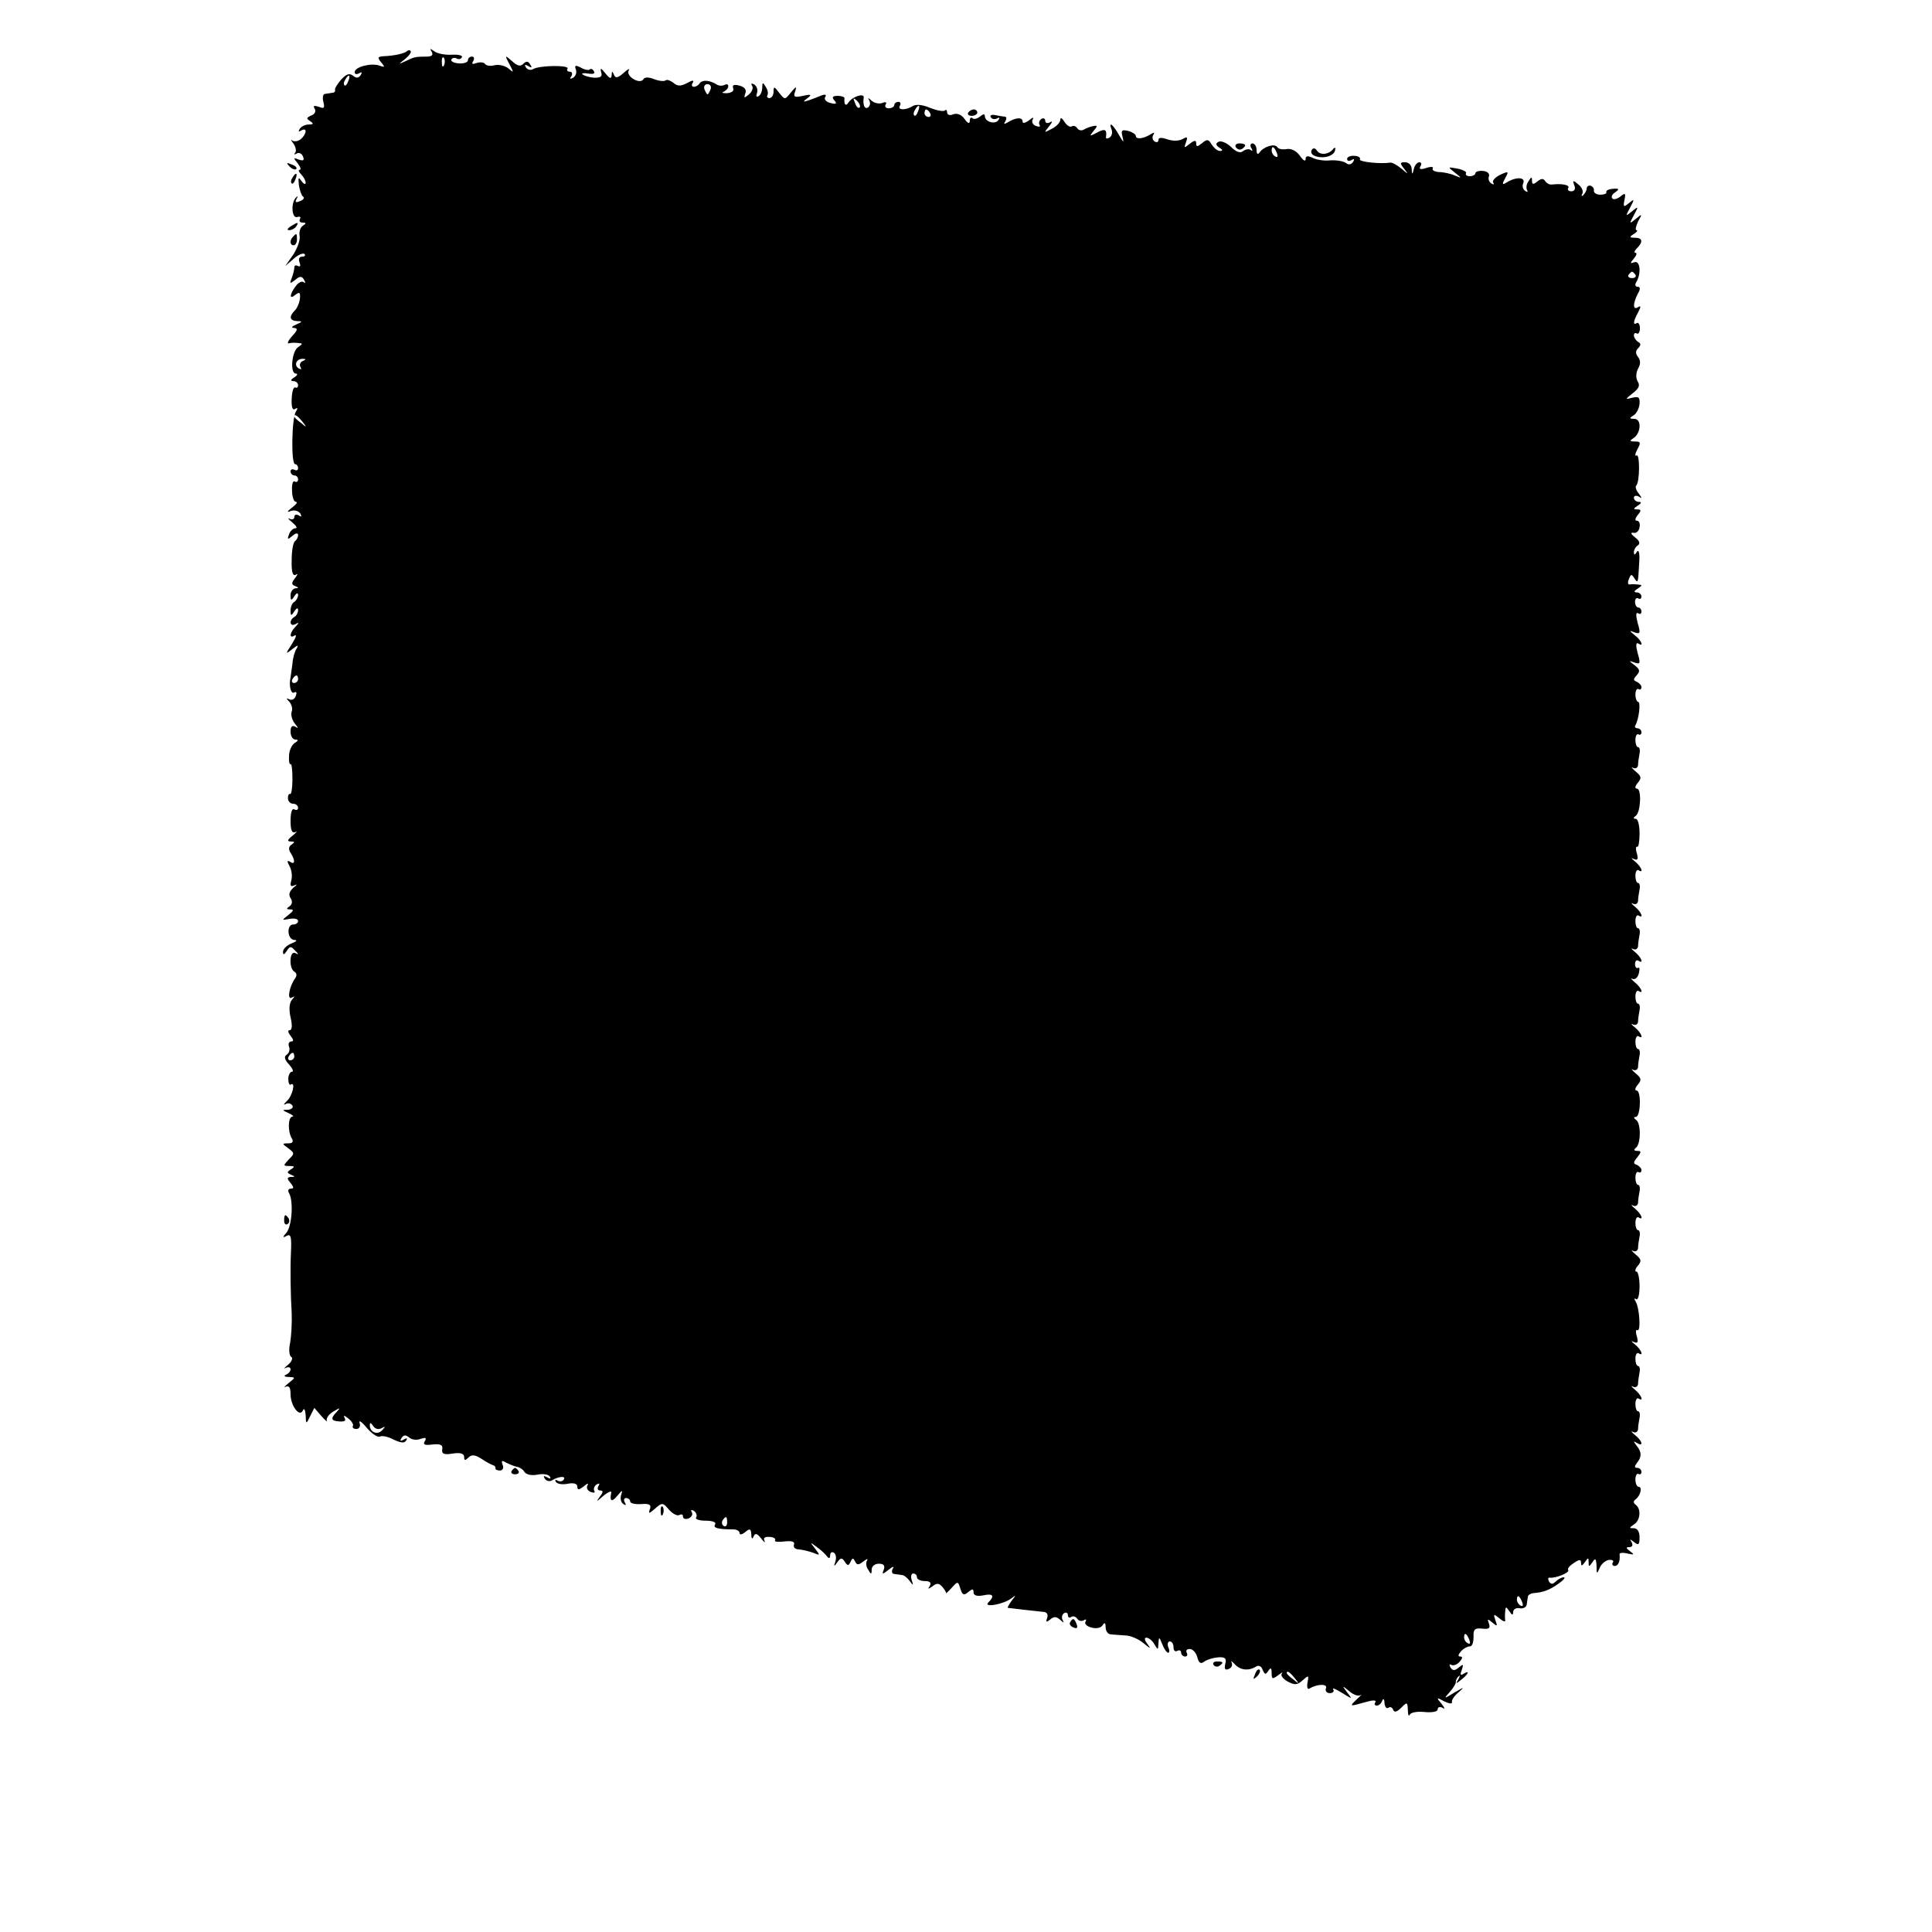
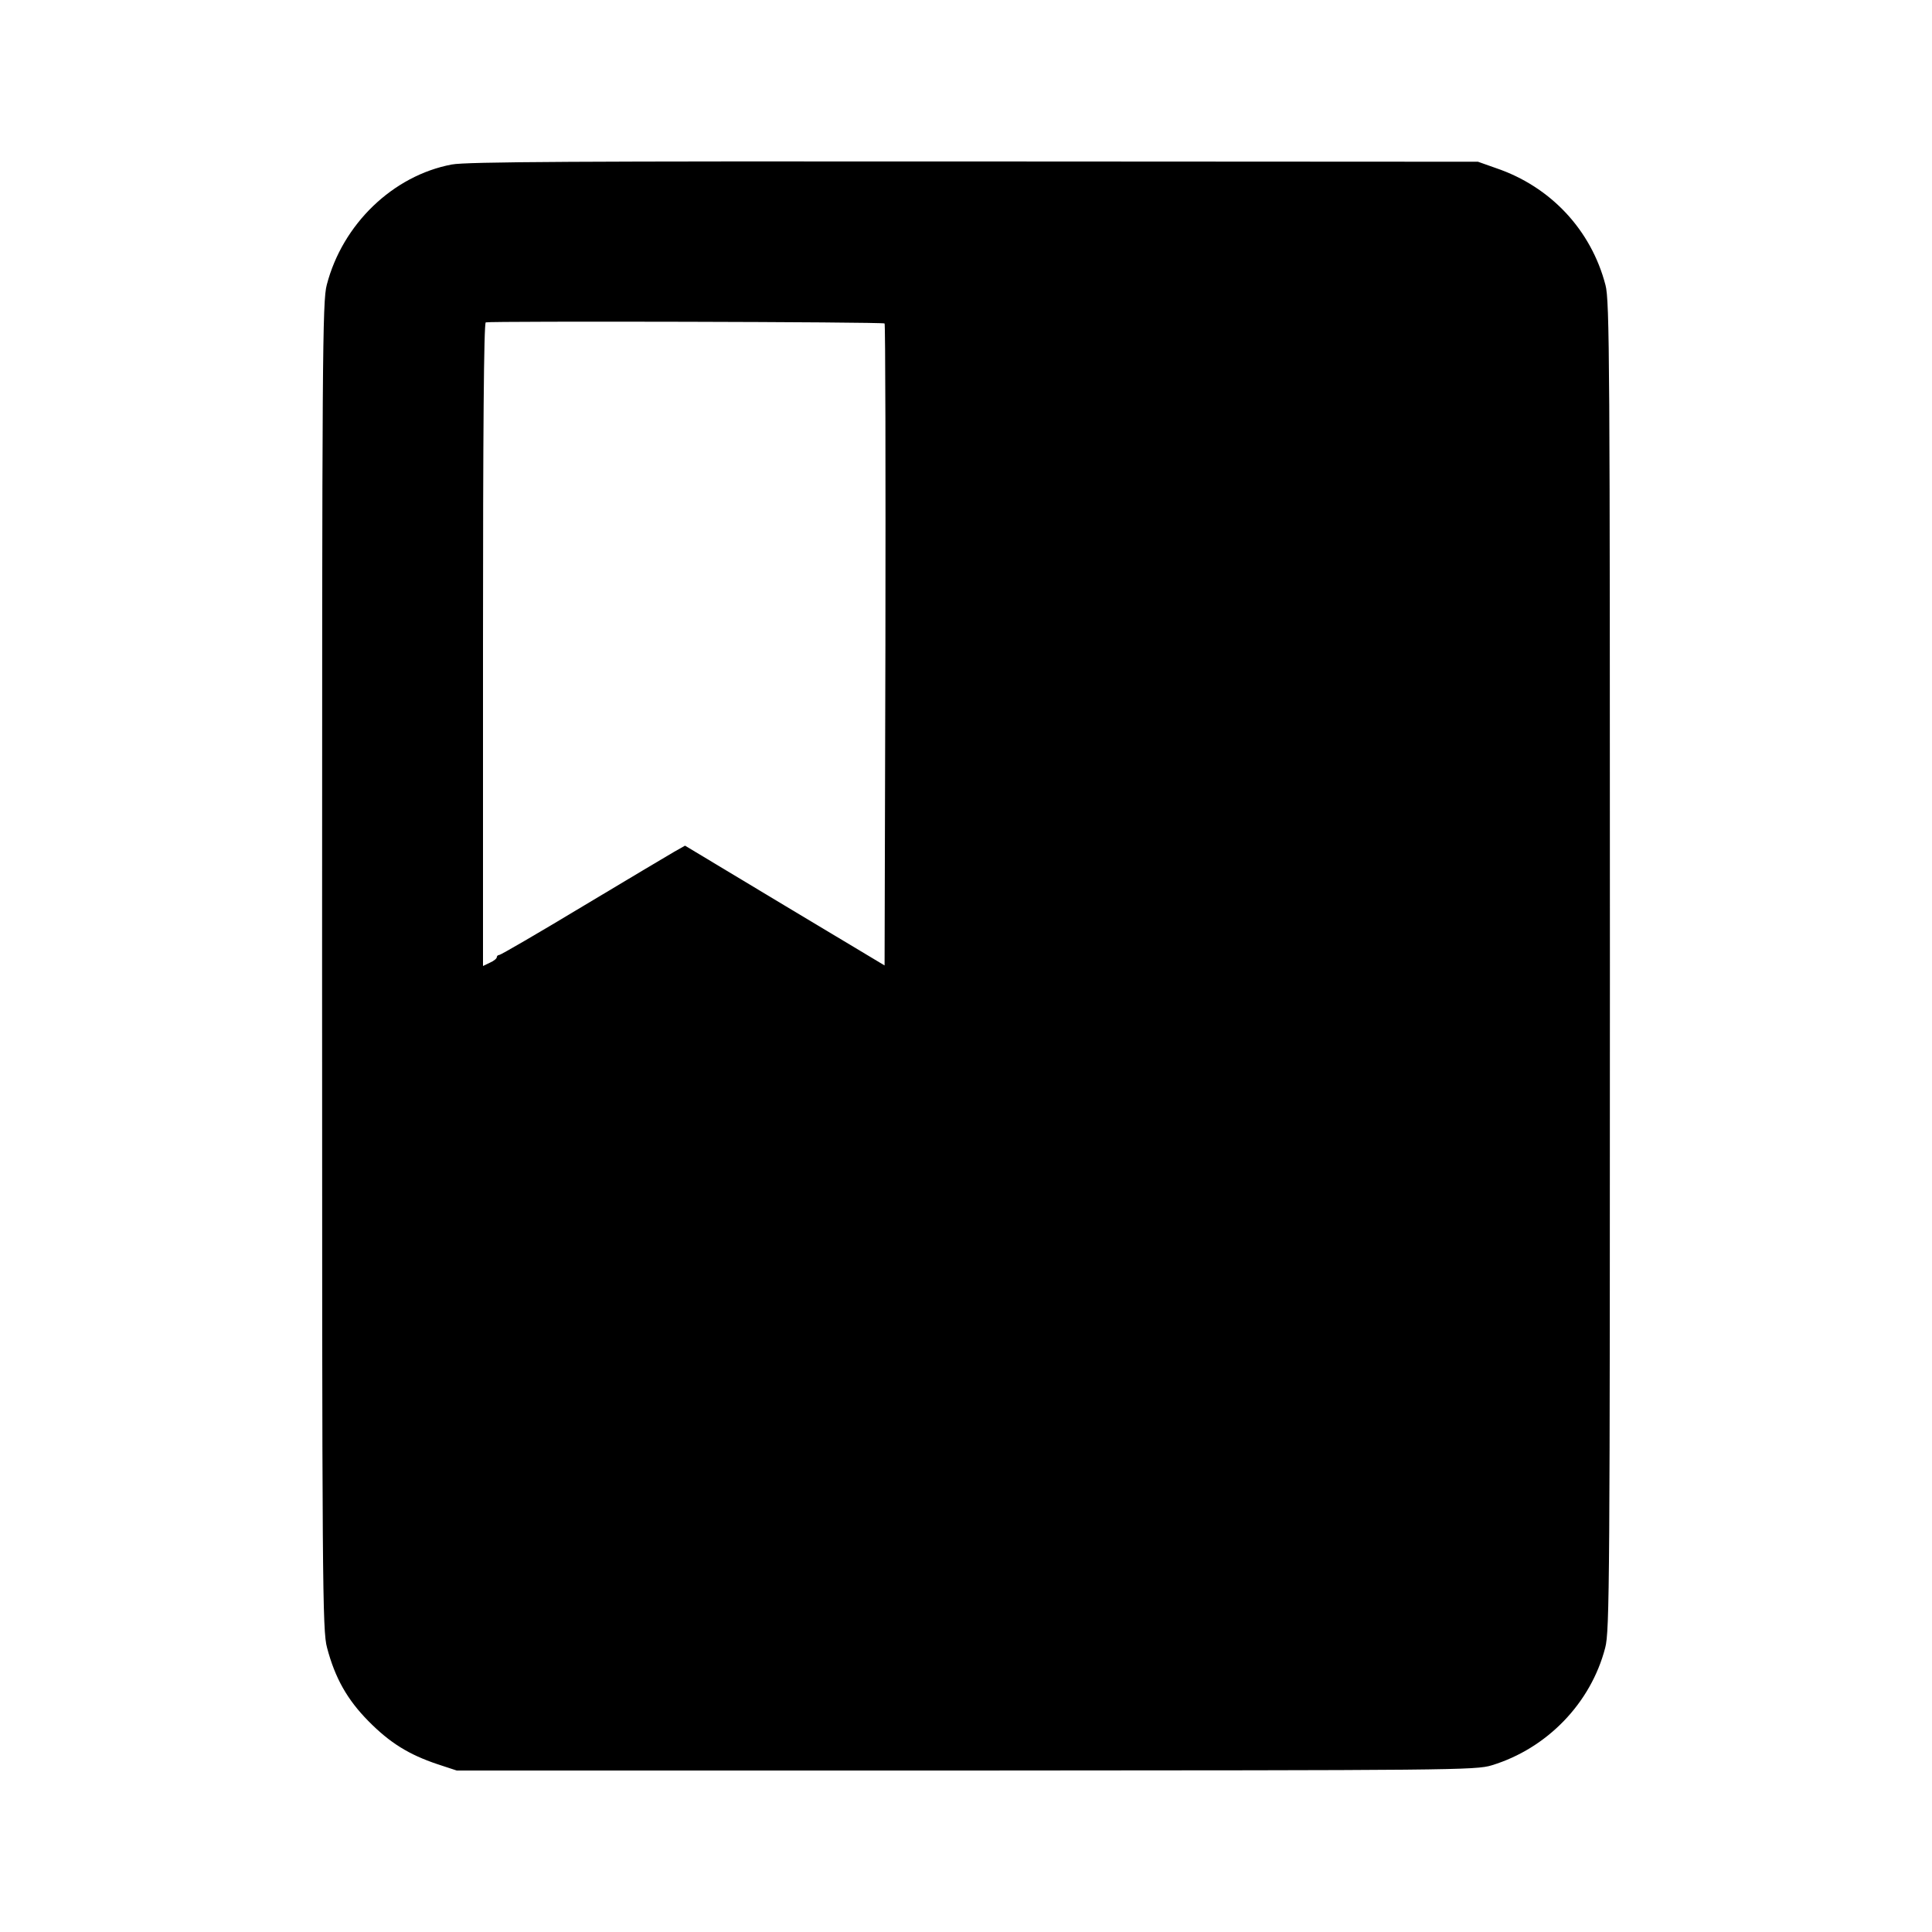
- <svg xmlns="http://www.w3.org/2000/svg" version="1.0" width="512pt" height="512pt" viewBox="0 0 512 512" preserveAspectRatio="xMidYMid meet">
-   <g transform="translate(0,512) scale(0.1,-0.1)" fill="#000000" stroke="none">
-     <path d="M1078 4984 c-7 -6 -34 -12 -62 -13 -15 -1 -16 -4 -6 -16 11 -13 10 -14 -4 -9 -21 8 -66 -3 -66 -17 0 -6 5 -7 12 -3 7 4 8 3 4 -5 -6 -8 -11 -9 -20 -2 -10 8 -18 5 -32 -10 -10 -12 -18 -24 -16 -28 1 -3 -2 -7 -8 -7 -5 -1 -14 -2 -19 -3 -5 0 -7 -10 -4 -21 4 -16 2 -19 -12 -13 -13 4 -16 3 -11 -5 4 -7 0 -15 -9 -18 -13 -6 -14 -8 -3 -15 10 -7 9 -9 -4 -9 -9 0 -20 -5 -24 -12 -4 -7 -3 -8 4 -4 17 10 15 -9 -1 -23 -8 -6 -18 -7 -23 -3 -4 4 -3 0 4 -9 6 -9 8 -20 4 -24 -4 -5 -2 -5 4 -2 7 4 14 0 17 -8 4 -10 1 -12 -11 -8 -15 6 -15 5 -3 -10 7 -9 10 -17 5 -17 -4 0 -3 -5 4 -12 7 -7 12 -17 12 -22 0 -6 -5 -4 -11 4 -8 12 -9 10 -7 -10 2 -14 7 -28 11 -31 5 -3 1 -9 -8 -12 -11 -5 -14 -3 -9 6 4 6 3 9 -1 4 -15 -13 -12 -58 3 -52 7 2 10 0 7 -5 -3 -6 0 -10 7 -10 10 0 10 -2 1 -8 -7 -4 -11 -16 -9 -27 2 -11 -6 -33 -17 -50 l-21 -30 22 19 c12 11 25 16 29 13 3 -4 1 -7 -6 -7 -8 0 -11 -6 -7 -16 3 -8 2 -12 -4 -9 -6 3 -10 2 -10 -4 0 -5 -3 -18 -7 -28 -6 -15 -5 -16 9 -5 13 11 18 11 24 0 4 -7 4 -10 -1 -6 -4 4 -14 0 -21 -10 -17 -22 -18 -38 -1 -23 11 8 13 6 12 -9 -1 -11 -7 -26 -13 -32 -17 -17 -15 -28 6 -29 14 0 14 -2 -3 -9 -12 -5 -14 -9 -6 -9 11 -1 10 -6 -5 -22 -10 -11 -14 -20 -9 -19 6 2 17 2 25 1 13 -1 13 -2 0 -11 -17 -11 -22 -70 -6 -70 6 0 4 -5 -4 -10 -10 -6 -11 -10 -2 -10 6 0 12 -5 12 -11 0 -5 -3 -8 -7 -6 -5 3 -9 -10 -10 -29 -1 -23 2 -32 9 -28 7 5 8 2 2 -7 -11 -18 -13 -139 -2 -139 4 0 8 -5 8 -11 0 -5 -4 -7 -10 -4 -5 3 -10 1 -10 -4 0 -6 5 -11 10 -11 6 0 10 -5 10 -11 0 -5 -4 -8 -9 -5 -5 3 -8 -8 -7 -24 0 -17 5 -30 10 -30 6 0 1 -7 -10 -15 -14 -11 -15 -14 -3 -9 10 3 20 0 25 -7 4 -8 3 -10 -4 -5 -7 4 -12 2 -12 -4 0 -6 -6 -8 -12 -5 -7 4 -4 -1 6 -9 11 -9 15 -16 9 -16 -6 0 -14 -7 -17 -16 -5 -14 -4 -15 9 -4 9 8 15 8 15 2 0 -6 -4 -13 -8 -16 -5 -3 -9 -25 -9 -50 -1 -32 3 -44 11 -39 6 4 5 0 -2 -9 -10 -13 -10 -17 0 -21 10 -4 10 -6 1 -6 -7 -1 -13 -9 -13 -18 0 -15 2 -16 10 -3 6 9 10 10 10 3 0 -6 -5 -15 -10 -18 -6 -3 -10 -14 -10 -23 0 -15 2 -15 10 -2 6 9 10 10 10 3 0 -6 -4 -15 -10 -18 -15 -9 -12 -27 3 -19 10 6 10 4 0 -7 -16 -16 -17 -33 -2 -23 6 3 3 -6 -7 -22 -18 -28 -18 -29 1 -14 14 11 17 12 11 1 -5 -7 -10 -25 -11 -40 -2 -14 -4 -30 -5 -36 -5 -22 1 -46 10 -40 6 3 7 -1 4 -9 -3 -9 -11 -13 -18 -9 -8 4 -8 2 1 -7 6 -7 9 -19 6 -26 -3 -8 1 -22 8 -31 10 -12 10 -15 2 -9 -9 5 -13 0 -13 -13 0 -12 6 -21 13 -21 8 0 8 -3 -2 -9 -8 -5 -15 -21 -15 -34 -1 -14 1 -24 4 -22 3 2 5 -16 5 -40 0 -24 -3 -41 -6 -39 -3 1 -6 -3 -6 -11 0 -8 6 -15 14 -15 7 0 13 -5 13 -11 0 -5 -4 -7 -10 -4 -6 4 -10 -8 -10 -30 0 -26 4 -34 13 -30 6 4 3 -1 -7 -9 -15 -12 -16 -16 -5 -16 10 0 11 -2 2 -8 -8 -5 -9 -13 -3 -22 13 -20 12 -33 -1 -24 -8 5 -9 2 -2 -11 6 -10 8 -27 5 -38 -4 -15 -2 -18 9 -13 8 4 6 1 -3 -6 -11 -10 -14 -19 -8 -28 6 -9 4 -17 -3 -22 -9 -6 -8 -8 2 -8 11 0 9 -4 -5 -15 -18 -14 -18 -14 4 -10 12 2 22 0 22 -6 0 -5 -6 -9 -13 -9 -18 0 -16 -40 3 -41 9 0 6 -4 -7 -9 -13 -5 -23 -15 -23 -22 0 -9 3 -9 10 2 8 13 11 13 22 1 10 -10 10 -12 1 -7 -16 9 -18 -40 -3 -49 7 -4 7 -11 2 -18 -15 -20 -22 -58 -9 -51 9 5 9 4 1 -5 -7 -8 -9 -25 -4 -47 5 -21 4 -34 -2 -34 -6 0 -5 -6 2 -15 8 -10 9 -15 2 -15 -6 0 -9 -6 -6 -14 3 -8 0 -17 -6 -21 -8 -5 -6 -13 6 -26 9 -10 13 -19 8 -19 -5 0 -10 -9 -10 -19 0 -11 3 -18 7 -15 13 8 4 -31 -11 -44 -8 -8 -10 -11 -3 -8 6 4 14 2 18 -4 3 -5 -2 -10 -12 -11 -16 0 -16 -1 2 -9 11 -5 15 -9 10 -9 -12 -1 -13 -41 -1 -59 4 -8 1 -12 -10 -12 -17 0 -17 -1 0 -13 17 -13 17 -14 1 -30 -15 -16 -15 -17 2 -17 14 0 15 -2 4 -9 -11 -7 -11 -9 0 -14 12 -5 12 -6 0 -6 -11 -1 -11 -4 -1 -16 9 -11 9 -15 1 -15 -7 0 -9 -5 -5 -12 12 -20 8 -87 -7 -105 -10 -11 -10 -14 -1 -9 13 8 15 -1 13 -44 -2 -41 -1 -112 2 -160 1 -25 -1 -60 -4 -78 -4 -17 -3 -35 3 -38 5 -3 1 -13 -9 -21 -10 -8 -12 -12 -6 -8 7 3 13 2 13 -4 0 -5 -6 -12 -12 -14 -7 -3 -4 -6 6 -6 20 -1 20 -1 0 -17 -10 -8 -13 -13 -7 -9 9 4 13 -2 13 -20 0 -31 25 -63 33 -42 3 6 6 1 7 -13 1 -25 1 -25 12 -3 l11 22 19 -22 c11 -12 17 -17 14 -12 -2 6 5 17 17 24 18 11 20 11 10 0 -18 -18 -16 -25 7 -26 13 -1 18 2 13 10 -4 7 0 6 10 -2 9 -7 15 -17 12 -20 -2 -4 2 -8 9 -8 8 0 12 7 9 16 -3 9 6 3 19 -13 14 -16 29 -26 35 -23 5 3 21 0 36 -8 19 -9 29 -10 33 -3 5 7 2 8 -6 3 -9 -5 -11 -4 -6 4 6 9 11 9 21 1 7 -6 21 -7 30 -3 13 4 16 3 11 -6 -6 -9 -1 -12 20 -9 22 2 28 -1 26 -13 -2 -12 5 -15 28 -11 20 3 30 0 30 -9 0 -10 3 -10 11 -2 9 9 18 8 35 -3 13 -9 27 -16 31 -17 4 -1 7 -5 6 -8 -1 -3 4 -6 12 -6 7 0 11 7 7 15 -4 11 -2 13 9 6 8 -4 20 -9 28 -11 8 -1 17 -7 21 -14 5 -7 19 -10 34 -7 15 3 29 1 33 -5 4 -6 1 -7 -7 -2 -9 5 -11 4 -6 -4 4 -6 13 -8 19 -4 18 11 38 12 31 2 -3 -5 -10 -6 -16 -3 -6 4 -8 2 -5 -3 4 -6 18 -8 32 -5 16 3 25 0 25 -8 0 -9 4 -9 17 1 9 8 14 9 10 3 -4 -7 0 -15 9 -18 8 -3 12 -2 9 3 -3 5 0 13 6 17 8 4 9 3 5 -4 -4 -7 -2 -12 5 -12 8 0 8 -5 -2 -17 -10 -14 -8 -13 9 2 13 11 23 15 22 10 -5 -24 1 -27 16 -9 13 16 15 16 10 2 -3 -10 0 -20 6 -24 7 -4 8 -3 4 4 -4 7 -2 12 3 12 6 0 11 -4 11 -9 0 -5 13 -8 29 -7 22 2 28 -2 23 -14 -4 -12 -2 -12 14 2 19 17 21 16 37 -3 10 -11 22 -17 27 -14 6 3 10 2 10 -4 0 -6 7 -8 15 -5 8 4 12 11 8 17 -3 6 -1 7 6 3 6 -4 9 -12 6 -17 -4 -5 8 -9 25 -9 18 0 29 -4 25 -10 -6 -9 7 -13 48 -13 9 0 17 -4 17 -10 0 -5 7 -4 15 3 12 10 15 9 16 -6 0 -12 3 -14 6 -6 4 10 9 9 20 -5 8 -10 12 -13 9 -6 -4 7 1 11 13 10 11 0 18 -5 15 -9 -3 -4 9 -5 25 -3 20 2 28 0 25 -9 -2 -6 3 -12 13 -12 10 -1 27 -5 38 -9 19 -8 19 -7 5 11 -14 18 -14 18 5 4 11 -8 23 -19 27 -25 5 -6 8 -5 8 3 0 7 4 11 10 7 5 -3 7 -13 4 -23 -5 -14 -4 -15 5 -2 9 12 12 13 20 1 7 -11 10 -11 15 0 5 11 7 11 12 1 5 -10 9 -10 22 0 9 7 13 8 10 3 -4 -6 -3 -17 3 -25 7 -13 9 -13 9 0 0 9 8 16 19 16 13 0 17 -5 13 -16 -5 -13 -4 -13 13 0 11 9 16 10 11 3 -4 -7 -2 -14 3 -14 6 -1 16 -2 21 -3 6 0 15 -8 21 -16 9 -13 10 -12 5 3 -3 9 -1 17 4 17 6 0 10 -4 10 -10 0 -5 9 -10 21 -10 13 0 18 -4 13 -13 -6 -9 -5 -9 7 -1 11 9 17 9 26 -1 6 -7 11 -15 10 -17 -1 -2 6 4 15 14 16 18 17 18 23 -2 5 -17 10 -19 21 -9 11 9 14 9 14 -1 0 -8 9 -11 25 -8 27 6 32 -1 14 -19 -14 -14 40 -5 61 11 13 10 13 9 1 -6 -7 -10 -12 -18 -10 -19 5 -1 79 -9 97 -11 7 -1 10 -8 7 -16 -4 -11 -2 -12 8 -4 10 9 17 8 27 -1 9 -8 11 -9 6 0 -3 6 -2 14 4 18 5 3 10 1 10 -5 0 -6 4 -9 9 -5 5 3 12 1 16 -5 4 -6 11 -7 17 -4 6 4 8 2 5 -3 -4 -6 3 -13 15 -16 13 -4 26 -1 30 6 5 8 8 7 8 -5 0 -10 6 -19 13 -19 6 -1 24 -2 38 -3 15 0 37 -10 50 -21 18 -15 20 -15 10 -2 -8 10 -9 17 -3 17 6 0 16 -8 21 -17 10 -17 10 -16 11 2 1 18 2 18 10 -2 5 -13 12 -23 16 -23 3 0 4 7 0 15 -3 8 -1 15 4 15 6 0 10 -7 10 -16 0 -8 4 -12 10 -9 5 3 10 1 10 -4 0 -6 5 -11 11 -11 5 0 7 5 4 10 -3 6 0 10 8 10 8 0 17 -10 20 -22 4 -15 9 -19 19 -11 7 5 24 10 37 11 18 1 22 -3 18 -18 -3 -13 0 -17 9 -13 8 3 11 10 8 17 -3 6 0 4 8 -4 14 -16 36 -19 56 -7 7 5 15 2 18 -8 6 -13 8 -14 15 -3 7 10 9 8 9 -6 0 -16 2 -17 18 -5 9 7 13 9 9 4 -4 -5 3 -14 15 -21 19 -10 26 -10 40 3 16 14 17 14 13 -6 -2 -12 0 -19 5 -16 21 13 49 13 44 1 -3 -7 2 -13 10 -13 8 0 13 5 9 10 -3 5 7 1 23 -9 29 -18 29 -18 14 1 -14 19 -14 19 6 3 11 -10 25 -14 30 -10 5 4 1 -1 -9 -10 -22 -21 -22 -21 21 -9 20 6 30 6 27 0 -4 -5 -2 -9 4 -9 5 0 12 6 14 13 3 7 6 4 6 -6 1 -10 5 -16 10 -13 5 4 11 1 13 -5 3 -8 10 -6 21 5 16 16 17 16 18 -6 0 -13 3 -18 5 -12 3 6 20 9 39 7 21 -2 35 1 35 7 0 6 6 8 13 4 7 -5 6 0 -3 11 -14 17 -14 18 8 6 12 -6 21 -7 20 -2 -2 5 6 17 17 26 17 15 16 15 -10 0 -29 -18 -30 -18 -13 1 9 10 17 23 16 27 0 5 4 12 8 15 4 4 3 0 -1 -8 -8 -13 -7 -13 8 -1 19 15 23 26 5 15 -8 -5 -9 -2 -4 11 5 15 4 16 -8 6 -11 -9 -16 -9 -22 0 -4 7 -3 10 2 7 5 -3 15 0 22 8 8 9 9 14 2 14 -7 0 -6 5 2 14 7 8 18 13 23 13 6 -1 10 10 10 24 -1 21 3 25 23 23 18 -2 22 1 18 13 -5 13 -4 14 9 3 13 -11 14 -10 8 6 -6 17 -5 18 11 5 9 -8 16 -10 15 -5 -1 5 -1 16 0 24 1 13 2 13 11 0 7 -11 10 -11 10 -2 0 7 8 12 17 10 10 -2 18 3 19 10 1 6 2 16 3 20 0 5 7 9 14 10 27 2 43 8 67 25 13 9 20 17 14 17 -5 0 -15 -5 -21 -11 -8 -8 -13 -8 -18 0 -3 6 -3 11 2 10 15 -2 53 13 49 20 -3 4 4 12 15 19 15 10 19 10 19 0 0 -9 3 -8 10 2 9 13 10 13 10 0 0 -13 1 -13 10 0 8 12 10 10 11 -10 0 -22 1 -22 8 -6 4 11 15 20 24 22 10 1 15 -2 11 -7 -3 -5 0 -9 5 -9 10 0 15 13 13 31 -1 4 9 5 21 2 18 -4 19 -3 7 6 -11 8 -12 11 -2 11 8 0 10 5 6 13 -6 9 -5 9 7 0 11 -9 14 -7 14 13 0 15 -6 24 -15 24 -13 0 -13 1 0 10 17 10 20 41 5 52 -7 5 -7 10 0 15 13 10 18 33 7 33 -4 0 -8 9 -8 19 0 11 4 17 8 15 4 -3 8 0 8 5 0 6 -5 11 -11 11 -8 0 -8 4 -1 13 13 16 13 29 -1 46 -9 12 -9 13 1 7 18 -11 15 5 -5 21 -10 8 -12 12 -5 8 6 -3 12 0 13 7 0 7 2 21 4 31 2 9 0 17 -4 17 -4 0 -7 9 -7 19 0 11 4 17 8 15 15 -10 8 9 -9 23 -10 8 -12 12 -5 8 6 -3 12 0 13 7 0 7 2 21 4 31 2 9 0 17 -4 17 -4 0 -7 9 -7 19 0 11 4 17 8 15 15 -10 8 9 -9 23 -10 8 -12 11 -4 7 11 -5 13 -2 9 14 -4 12 -3 20 1 17 10 -6 6 58 -4 75 -5 8 -4 11 1 7 5 -3 9 12 9 34 0 21 -4 39 -8 39 -5 0 -4 7 3 15 11 13 10 18 -6 31 -10 9 -13 13 -6 9 6 -3 12 0 13 7 0 7 2 21 4 31 2 9 0 17 -4 17 -4 0 -7 9 -7 19 0 11 4 17 8 15 15 -10 8 9 -9 23 -10 8 -12 12 -5 8 6 -3 12 0 13 7 0 7 2 21 4 31 2 9 0 17 -4 17 -4 0 -7 9 -7 19 0 11 4 17 8 15 4 -3 8 -1 8 5 0 5 -6 11 -12 14 -10 3 -10 7 1 20 11 14 11 17 0 17 -9 0 -10 3 -4 8 14 10 14 65 1 74 -7 5 -7 8 -1 8 13 0 15 70 2 70 -5 0 -4 7 3 15 11 13 10 18 -6 31 -10 9 -13 13 -6 9 6 -3 12 0 13 7 0 7 2 21 4 31 2 9 0 17 -4 17 -4 0 -7 9 -7 19 0 11 4 17 8 15 15 -10 8 9 -9 23 -10 8 -12 12 -5 8 6 -3 12 0 13 7 0 7 2 21 4 31 2 9 0 17 -4 17 -4 0 -7 9 -7 19 0 11 4 17 8 15 15 -10 8 9 -10 23 -9 8 -12 12 -6 9 7 -3 14 3 17 14 3 11 2 18 -2 15 -4 -2 -8 2 -8 10 0 8 4 12 9 9 15 -10 8 9 -9 23 -10 8 -12 12 -5 8 6 -3 12 0 13 7 0 7 2 21 4 31 2 9 0 17 -4 17 -4 0 -7 9 -7 19 0 11 4 17 8 15 15 -10 8 9 -9 23 -10 8 -12 12 -5 8 6 -3 12 0 13 7 0 7 2 21 4 31 2 9 0 17 -4 17 -4 0 -7 9 -7 19 0 11 4 17 8 15 15 -10 8 9 -9 23 -10 8 -12 11 -4 7 11 -5 13 -2 9 14 -4 12 -3 20 1 18 3 -2 6 13 6 35 0 21 -4 39 -10 39 -7 0 -7 3 0 8 13 9 16 72 3 72 -6 0 -5 7 2 15 11 13 10 18 -6 31 -10 9 -13 13 -6 9 6 -3 12 0 13 7 0 7 2 21 4 31 2 9 0 17 -4 17 -4 0 -7 9 -7 19 0 11 4 17 8 15 4 -3 8 0 8 5 0 6 -5 11 -11 11 -5 0 -8 4 -5 8 9 15 15 62 7 62 -3 0 -7 9 -7 19 0 11 4 17 8 15 4 -3 8 -1 8 5 0 5 -6 11 -12 14 -10 4 -10 7 -1 17 10 11 9 16 -5 27 -16 12 -16 13 0 7 15 -5 16 -2 8 25 -5 19 -5 29 1 26 16 -11 10 7 -8 21 -16 13 -16 14 -1 8 15 -5 16 -2 8 25 -5 19 -5 29 1 26 5 -4 9 -1 9 4 0 6 -4 11 -8 11 -5 0 -9 7 -9 15 0 8 4 12 9 9 4 -3 8 0 8 5 0 6 -6 11 -12 11 -9 0 -8 4 2 10 13 9 13 10 0 11 -8 1 -18 1 -22 0 -4 0 -5 6 -1 15 5 13 7 13 14 2 10 -15 10 -15 13 40 2 25 -1 37 -6 30 -5 -9 -8 -10 -8 -1 0 6 5 15 11 18 6 5 4 12 -8 21 -11 9 -13 13 -4 12 7 -2 15 5 16 15 2 9 -1 17 -7 17 -6 0 -5 6 2 15 10 12 10 15 -1 15 -11 0 -11 2 1 10 10 6 11 10 3 10 -7 0 -13 5 -13 11 0 5 6 7 13 3 9 -6 9 -5 0 8 -7 8 -10 18 -7 21 10 9 10 86 1 80 -5 -3 -4 4 2 16 10 18 9 21 -6 21 -15 0 -15 2 -4 9 20 13 22 51 2 51 -13 0 -14 2 -2 9 8 5 15 19 16 31 1 17 -2 20 -19 16 -20 -5 -20 -5 1 12 16 12 20 21 13 31 -5 9 -5 22 1 34 7 12 7 22 0 31 -7 9 -7 16 0 23 8 8 8 13 0 17 -6 4 -11 12 -11 17 0 6 4 8 8 5 4 -2 8 4 8 14 0 10 -4 16 -8 14 -11 -7 -10 4 3 28 8 15 8 19 0 14 -14 -9 -14 9 -1 35 8 13 7 19 0 19 -6 0 -8 5 -4 12 14 22 11 59 -5 53 -11 -4 -12 -3 -1 10 7 8 9 15 4 15 -4 0 -3 5 4 12 17 17 15 28 -5 28 -15 0 -16 2 -3 10 8 5 11 10 7 10 -4 0 -2 10 4 23 12 21 11 21 -6 7 -17 -14 -18 -14 -5 10 13 24 12 24 -5 10 -17 -14 -18 -14 -5 10 12 23 12 24 -3 12 -14 -12 -16 -11 -12 8 4 18 2 20 -11 9 -8 -6 -18 -9 -21 -5 -4 4 -1 11 7 16 10 7 11 10 3 10 -18 0 -28 -4 -26 -10 1 -3 -6 -6 -16 -6 -10 0 -18 5 -17 11 1 5 -3 11 -9 13 -5 1 -10 -2 -10 -7 0 -5 -4 -13 -9 -18 -5 -4 -6 -3 -3 3 4 7 -1 18 -10 25 -14 12 -16 12 -11 -2 4 -9 1 -16 -8 -16 -7 0 -11 4 -8 9 5 8 -17 12 -43 9 -6 -1 -14 3 -18 9 -5 8 -11 7 -21 -1 -11 -9 -14 -8 -14 2 0 11 -2 11 -9 -1 -6 -8 -7 -18 -4 -24 3 -5 1 -6 -5 -2 -6 4 -9 13 -5 21 6 16 -20 17 -45 1 -11 -7 -12 -4 -3 12 10 18 9 19 -13 9 -14 -7 -22 -16 -19 -21 4 -5 1 -6 -5 -2 -6 4 -9 12 -6 19 2 7 -4 13 -16 14 -11 1 -20 -2 -20 -6 0 -4 -7 -8 -15 -8 -8 0 -12 4 -10 8 3 3 -7 9 -22 12 -27 5 -27 5 -8 -10 20 -16 20 -16 0 -8 -11 5 -30 9 -42 9 -11 1 -19 5 -16 10 3 4 -5 5 -17 1 -15 -5 -20 -4 -16 4 4 6 3 11 -3 11 -5 0 -12 -8 -14 -17 -4 -17 -5 -17 -6 0 0 9 -8 17 -17 17 -14 0 -15 -2 -3 -17 12 -16 12 -16 -7 0 -12 10 -25 17 -30 16 -25 -4 -85 2 -80 9 2 4 -4 9 -15 9 -10 1 -19 -3 -19 -8 0 -6 5 -7 12 -3 7 4 8 3 4 -5 -5 -7 -12 -9 -19 -3 -7 5 -25 8 -42 7 -16 -2 -38 2 -47 7 -13 6 -18 5 -18 -4 0 -7 -7 -3 -15 9 -9 13 -23 20 -35 18 -11 -2 -22 0 -25 5 -7 11 -37 1 -47 -14 -5 -7 -8 -4 -8 7 0 9 -5 17 -11 17 -5 0 -7 -6 -3 -12 4 -7 4 -10 -1 -6 -4 4 -13 3 -20 -2 -8 -7 -19 -3 -33 11 -12 11 -27 17 -33 13 -8 -4 -7 -9 2 -15 10 -6 10 -9 2 -9 -7 0 -16 8 -22 17 -8 14 -12 15 -25 4 -12 -10 -16 -11 -16 -1 0 9 -4 9 -17 -1 -15 -12 -16 -12 -10 4 5 14 4 16 -10 8 -10 -5 -26 -5 -40 0 -15 5 -23 5 -23 -2 0 -6 -5 -7 -10 -4 -6 4 -7 11 -4 17 5 7 2 8 -7 2 -19 -12 -39 -14 -39 -4 0 4 -9 10 -20 13 -17 4 -20 2 -15 -16 4 -17 2 -15 -10 6 -16 28 -28 37 -19 13 3 -8 0 -17 -6 -21 -6 -3 -10 -3 -9 2 3 20 -3 23 -23 12 -21 -11 -22 -11 -10 4 11 13 11 15 0 13 -7 -1 -18 -5 -25 -9 -6 -4 -14 -3 -18 3 -4 6 -10 8 -15 5 -5 -3 -13 3 -19 12 -6 10 -11 13 -11 6 0 -7 -10 -18 -22 -24 -22 -12 -22 -11 -8 6 9 11 10 16 3 11 -8 -4 -13 -2 -13 4 0 6 -5 8 -10 5 -6 -4 -8 -11 -5 -16 3 -5 -1 -6 -9 -3 -9 3 -13 11 -9 18 4 6 -1 5 -10 -3 -10 -7 -17 -9 -17 -3 0 12 -18 11 -39 -2 -10 -6 -12 -5 -7 2 4 7 4 12 -1 13 -4 0 -16 2 -26 4 -9 2 -15 -1 -11 -6 3 -5 10 -6 16 -3 7 4 8 2 4 -4 -8 -13 -36 -5 -36 10 0 7 -5 6 -13 -1 -8 -6 -17 -8 -20 -4 -4 3 -7 0 -7 -7 0 -9 -5 -8 -14 5 -8 11 -19 16 -30 12 -9 -4 -16 -1 -16 5 0 6 -3 9 -6 5 -4 -3 -21 0 -39 7 -20 9 -38 10 -46 5 -19 -12 -42 -11 -34 1 3 6 1 10 -4 10 -6 0 -11 -4 -11 -8 0 -5 -7 -9 -15 -9 -8 0 -11 5 -8 10 4 6 0 8 -9 4 -9 -3 -21 0 -28 6 -10 9 -11 9 -6 0 3 -6 2 -14 -4 -18 -9 -5 -14 7 -11 27 1 12 -30 2 -40 -13 -7 -12 -13 -7 -11 11 0 3 -8 6 -18 6 -14 0 -16 -4 -9 -12 8 -9 5 -11 -10 -7 -12 3 -18 10 -14 16 4 6 0 8 -10 4 -10 -4 -25 -10 -34 -13 -16 -5 -16 -4 -3 6 12 9 10 11 -12 6 -23 -5 -26 -3 -21 11 5 15 3 15 -11 -2 -16 -20 -16 -20 -31 -1 -13 17 -15 18 -15 3 0 -9 -5 -17 -11 -17 -5 0 -8 4 -5 8 2 4 1 14 -5 22 -7 13 -9 12 -9 -2 0 -9 -4 -20 -10 -23 -5 -3 -7 0 -4 8 3 8 0 18 -7 23 -7 4 -10 3 -6 -3 4 -6 0 -16 -8 -23 -13 -11 -14 -10 -10 2 4 10 -1 17 -15 21 -15 4 -20 2 -17 -7 3 -7 -4 -12 -17 -13 -11 0 -15 1 -8 4 6 3 12 9 12 14 0 6 -4 7 -10 4 -5 -3 -16 -3 -22 2 -19 11 -37 12 -44 2 -3 -5 -10 -9 -15 -9 -6 0 -7 5 -3 11 4 7 -1 7 -15 -1 -17 -9 -26 -9 -37 1 -8 6 -17 9 -20 6 -3 -3 -17 -2 -30 3 -14 6 -26 6 -29 0 -9 -15 -47 8 -39 23 4 7 -2 4 -13 -6 -16 -14 -22 -15 -26 -5 -4 10 -6 10 -6 -1 -1 -11 -5 -10 -17 5 -11 14 -14 15 -11 3 4 -12 -1 -15 -18 -15 -13 1 -27 5 -31 9 -4 3 3 4 15 2 13 -2 19 0 15 6 -3 6 -8 8 -11 5 -3 -3 -14 -1 -24 5 -14 7 -17 6 -13 -5 3 -8 0 -17 -7 -22 -8 -4 -10 -3 -5 4 4 7 2 12 -4 12 -6 0 -9 4 -6 8 6 10 -74 9 -91 -1 -6 -4 -15 -2 -19 4 -5 8 -3 9 6 4 9 -6 11 -4 5 4 -5 9 -10 10 -18 2 -8 -8 -16 -6 -30 7 -19 17 -20 16 -7 -8 12 -23 12 -24 -3 -11 -9 7 -26 11 -37 8 -11 -3 -22 -1 -25 4 -3 4 -13 5 -22 2 -11 -4 -14 -3 -9 5 4 7 2 12 -3 12 -6 0 -11 -4 -11 -10 0 -5 -11 -9 -24 -8 -14 1 -22 6 -20 10 3 5 9 6 14 3 5 -3 11 -2 14 3 3 5 -9 8 -27 7 -18 -1 -38 3 -46 9 -11 8 -13 8 -7 -1 5 -9 0 -13 -13 -13 -30 0 -34 -1 -56 -12 -20 -9 -20 -9 -1 6 11 9 17 18 14 21 -2 3 -7 2 -10 -1z m99 -36 c-3 -8 -6 -5 -6 6 -1 11 2 17 5 13 3 -3 4 -12 1 -19z m-254 -43 c-3 -9 -8 -14 -10 -11 -3 3 -2 9 2 15 9 16 15 13 8 -4z m960 -22 c-3 -7 -6 -13 -8 -13 -2 0 -5 6 -8 13 -3 8 1 14 8 14 7 0 11 -6 8 -14z m395 -48 c-3 -3 -9 2 -12 12 -6 14 -5 15 5 6 7 -7 10 -15 7 -18z m155 -10 c-3 -9 -8 -14 -10 -11 -3 3 -2 9 2 15 9 16 15 13 8 -4z m32 -5 c3 -5 1 -10 -4 -10 -6 0 -11 5 -11 10 0 6 2 10 4 10 3 0 8 -4 11 -10z m919 -106 c3 -8 2 -12 -4 -9 -6 3 -10 10 -10 16 0 14 7 11 14 -7z m950 -322 c3 -5 -1 -9 -9 -9 -8 0 -12 4 -9 9 3 4 7 8 9 8 2 0 6 -4 9 -8z m-3532 -229 c-6 -2 -9 -10 -6 -15 4 -7 2 -8 -5 -4 -13 9 -5 26 12 25 9 0 8 -2 -1 -6z m-1 -160 c13 -16 12 -17 -3 -4 -10 7 -18 15 -18 17 0 8 8 3 21 -13z m-11 -683 c0 -5 -5 -10 -11 -10 -5 0 -7 5 -4 10 3 6 8 10 11 10 2 0 4 -4 4 -10z m-10 -1000 c0 -5 -5 -10 -11 -10 -5 0 -7 5 -4 10 3 6 8 10 11 10 2 0 4 -4 4 -10z m231 -985 c11 6 11 5 2 -5 -12 -14 -33 -6 -33 13 0 8 3 7 9 -2 5 -8 14 -10 22 -6z m916 -250 c0 -8 -4 -12 -9 -9 -5 3 -6 10 -3 15 9 13 12 11 12 -6z m2107 -211 c3 -8 2 -12 -4 -9 -6 3 -10 10 -10 16 0 14 7 11 14 -7z m-140 -100 c3 -8 2 -12 -4 -9 -6 3 -10 10 -10 16 0 14 7 11 14 -7z m-463 -101 c13 -16 12 -17 -3 -4 -10 7 -18 15 -18 17 0 8 8 3 21 -13z" />
-     <path d="M2566 4822 c-3 -5 1 -9 9 -9 8 0 15 4 15 9 0 4 -4 8 -9 8 -6 0 -12 -4 -15 -8z" />
-     <path d="M3275 4730 c4 -6 11 -8 16 -5 14 9 11 15 -7 15 -8 0 -12 -5 -9 -10z" />
-     <path d="M3476 4722 c-3 -5 0 -12 8 -15 22 -9 50 -1 54 14 2 8 0 10 -5 4 -12 -15 -35 -17 -43 -4 -5 7 -10 8 -14 1z" />
-     <path d="M767 4679 c7 -7 15 -10 18 -7 3 3 -2 9 -12 12 -14 6 -15 5 -6 -5z" />
-     <path d="M775 4649 c-4 -6 -5 -12 -2 -15 2 -3 7 2 10 11 7 17 1 20 -8 4z" />
-     <path d="M770 4520 c-9 -6 -10 -10 -3 -10 6 0 15 5 18 10 8 12 4 12 -15 0z" />
-     <path d="M777 4493 c-10 -9 -9 -23 1 -23 5 0 9 7 9 15 0 17 -1 18 -10 8z" />
-     <path d="M753 1885 c0 -8 4 -12 9 -9 5 3 6 10 3 15 -9 13 -12 11 -12 -6z" />
-     <path d="M1356 1222 c-3 -5 1 -9 9 -9 8 0 12 4 9 9 -3 4 -7 8 -9 8 -2 0 -6 -4 -9 -8z" />
-     <path d="M1751 1114 c0 -11 3 -14 6 -6 3 7 2 16 -1 19 -3 4 -6 -2 -5 -13z" />
-     <path d="M2836 821 c-3 -5 1 -11 9 -14 9 -4 12 -1 8 9 -6 16 -10 17 -17 5z" />
-     <path d="M3216 708 c3 -5 10 -6 15 -3 13 9 11 12 -6 12 -8 0 -12 -4 -9 -9z" />
-     <path d="M3326 683 c-6 -14 -5 -15 5 -6 7 7 10 15 7 18 -3 3 -9 -2 -12 -12z" />
+ <svg xmlns="http://www.w3.org/2000/svg" version="1.0" width="700pt" height="700pt" viewBox="0 0 700 700" preserveAspectRatio="xMidYMid meet">
+   <g transform="translate(0,700) scale(0.1,-0.1)" fill="#000000" stroke="none">
+     <path d="M1637 6404 c-213 -40 -396 -216 -453 -436 -16 -58 -17 -263 -17 -2468 0 -2245 1 -2409 18 -2470 29 -110 73 -188 150 -266 78 -79 146 -121 250 -156 l70 -23 1845 0 c1756 1 1848 1 1905 19 200 61 359 225 411 426 16 60 17 242 17 2470 0 2187 -1 2411 -16 2467 -52 200 -199 357 -397 424 l-65 23 -1825 1 c-1434 1 -1840 -1 -1893 -11z m1568 -576 c3 -3 4 -527 3 -1166 l-3 -1160 -362 217 -361 217 -39 -22 c-21 -12 -170 -101 -332 -198 -161 -97 -297 -176 -302 -176 -5 0 -9 -4 -9 -8 0 -5 -11 -14 -25 -20 l-25 -12 0 1164 c0 767 3 1165 10 1168 16 5 1440 2 1445 -4z" />
  </g>
</svg>
